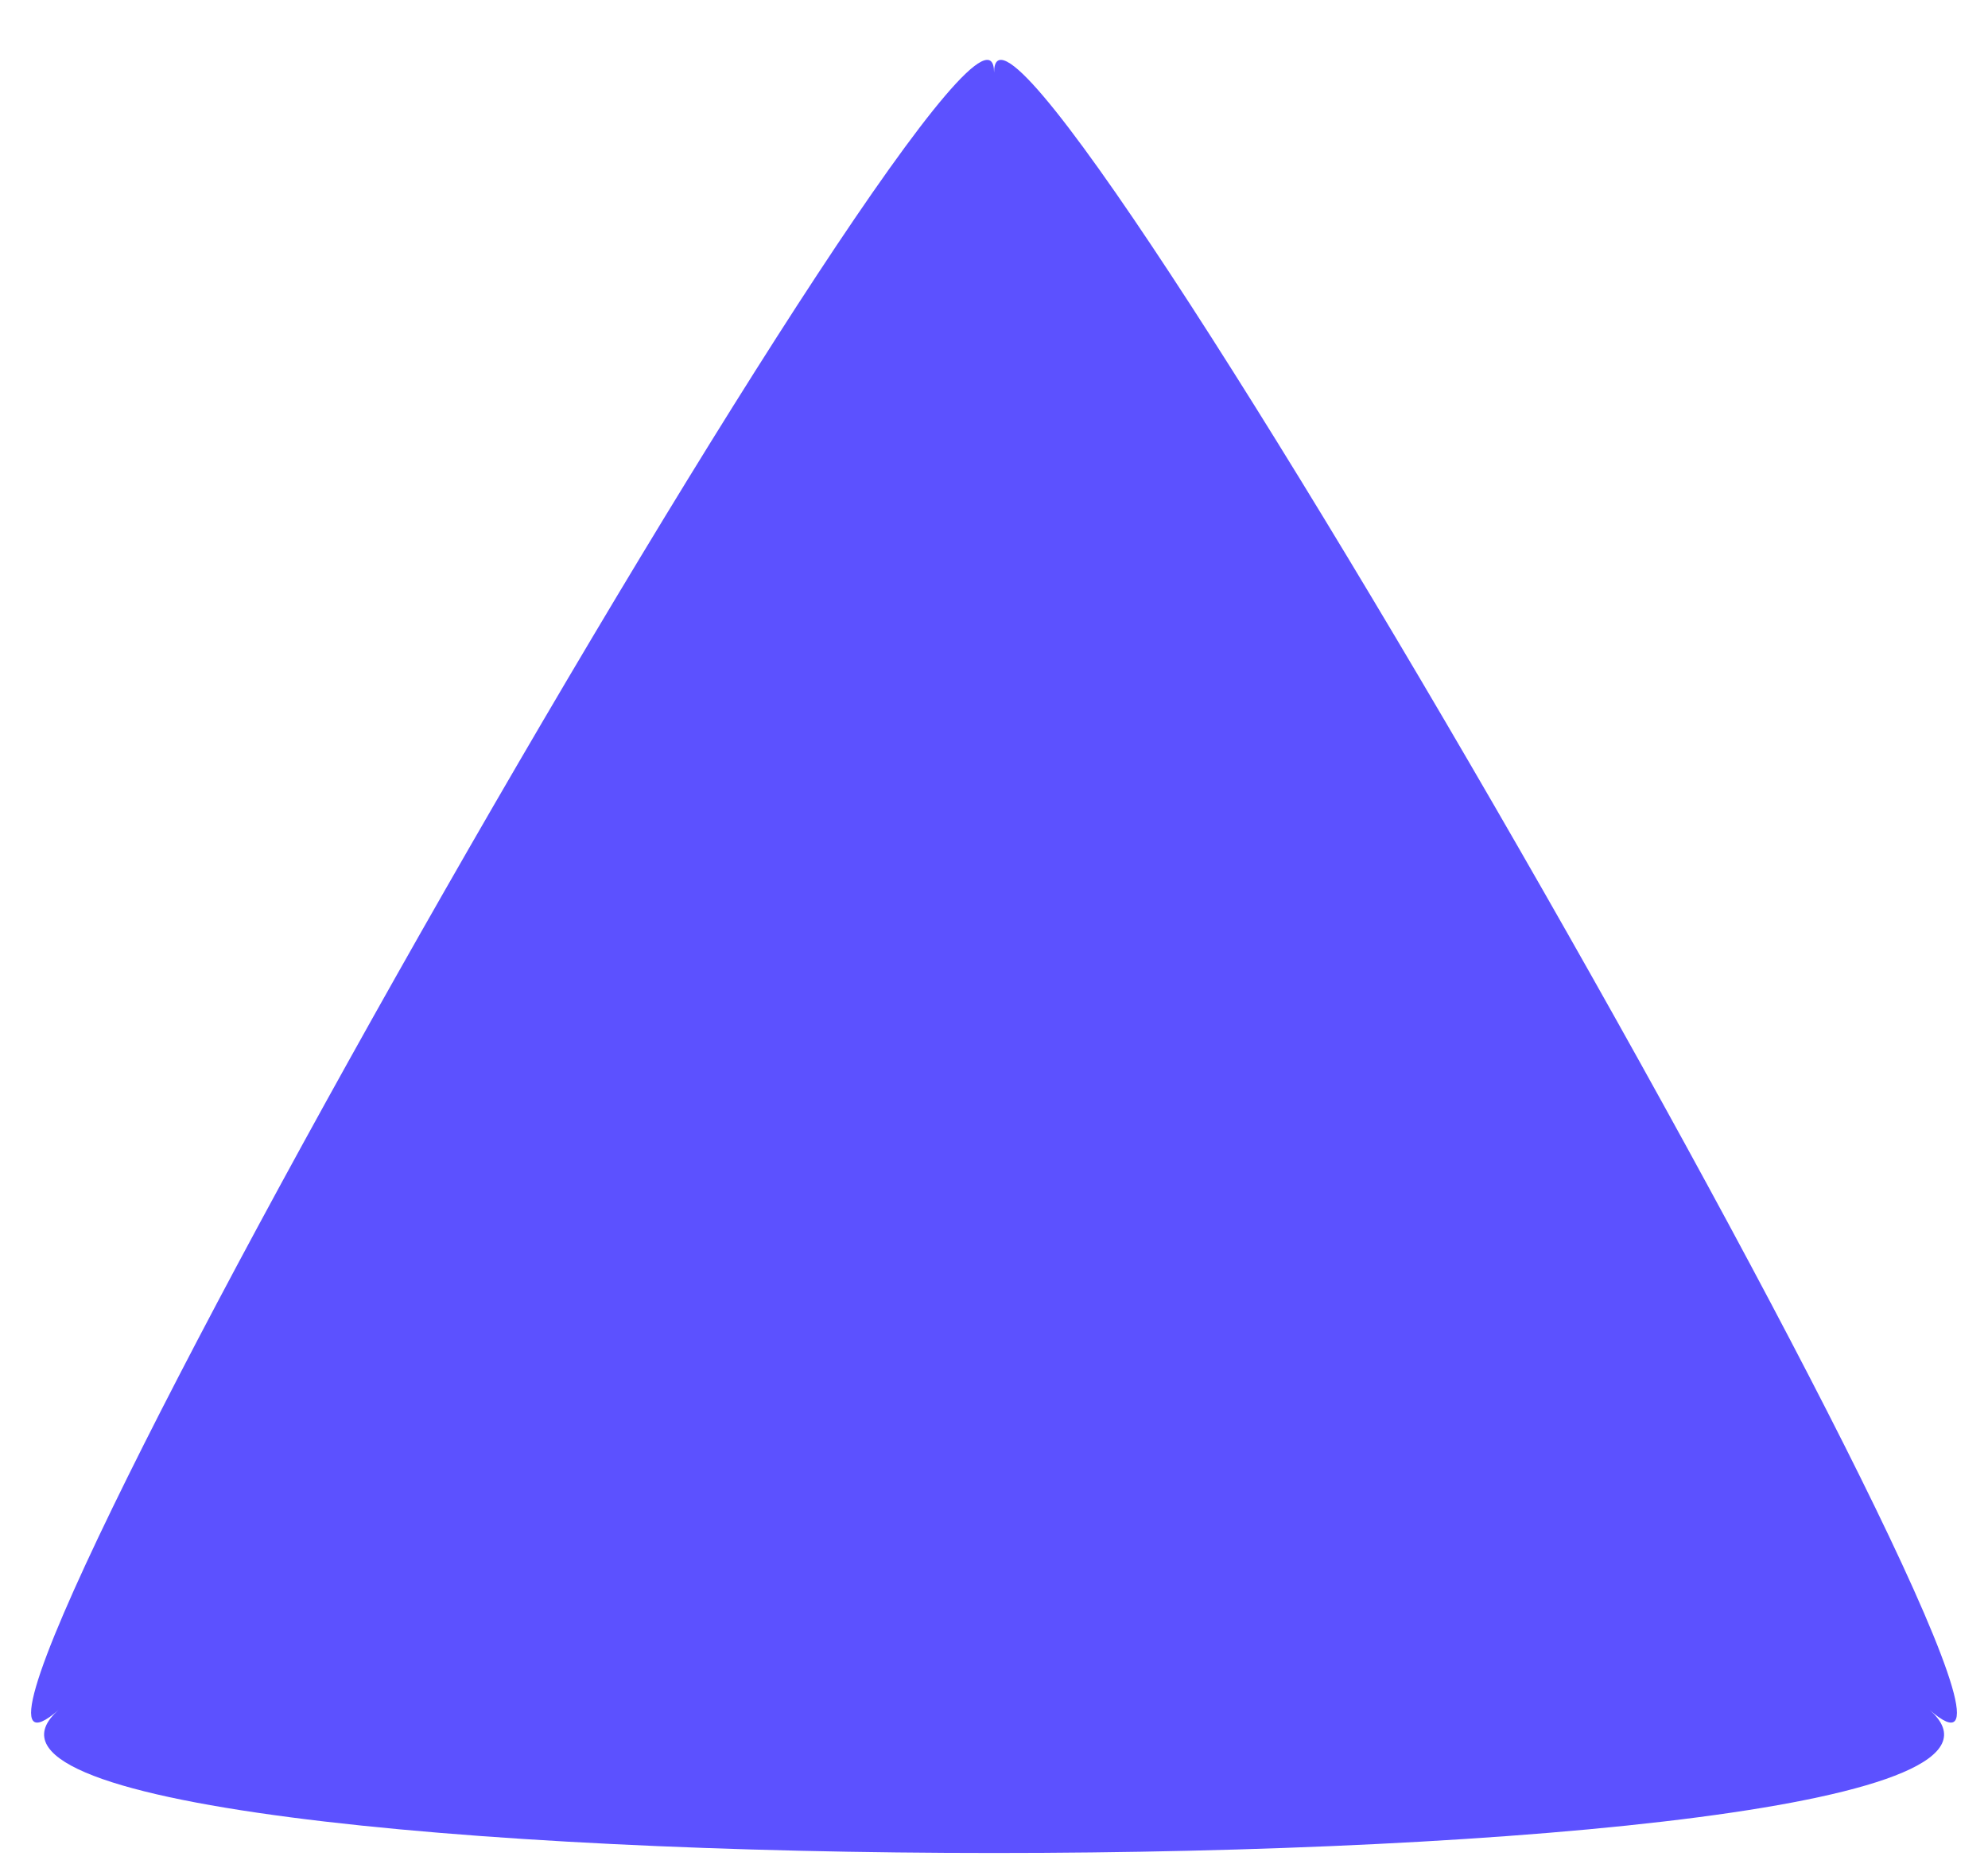
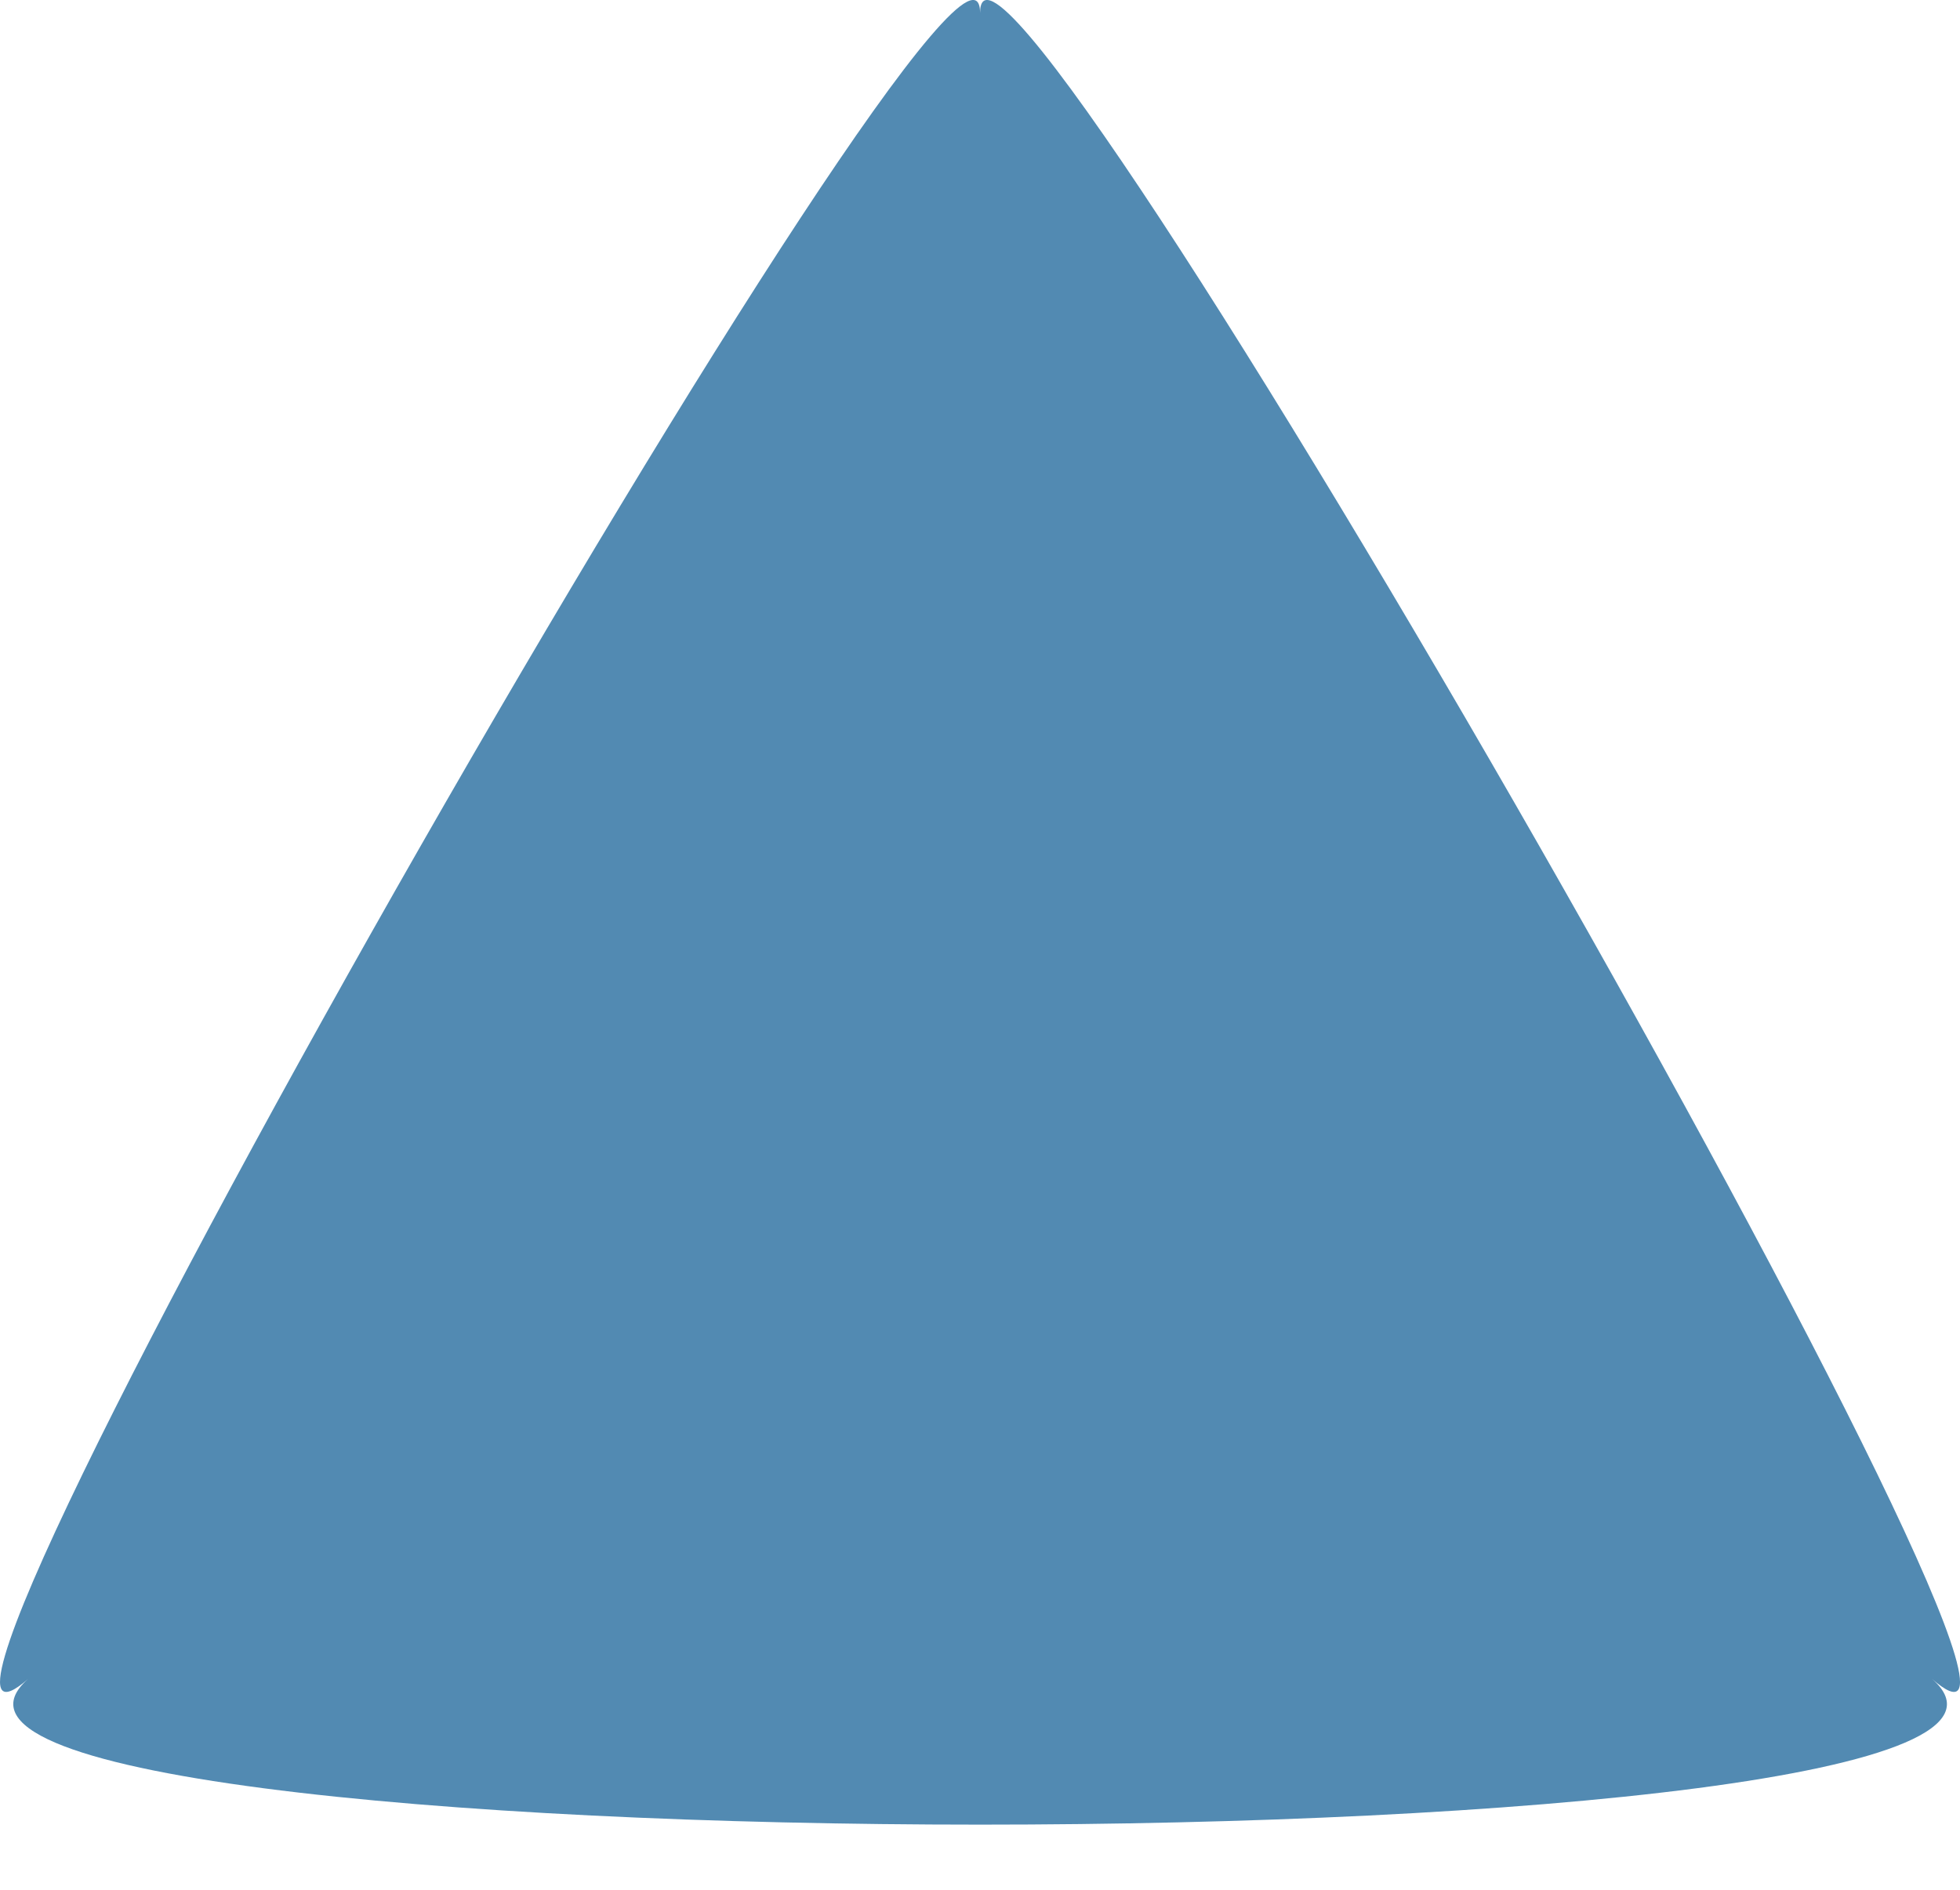
- <svg xmlns="http://www.w3.org/2000/svg" width="32" height="30" viewBox="0 0 32 30" fill="none">
-   <path d="M16.001 1.169C16.001 -1.903 -2.576 30.594 0.944 27.522C-2.564 30.594 34.566 30.594 31.059 27.522C34.566 30.594 16.001 -1.903 16.001 1.169Z" fill="#5C51FF" />
+ <svg xmlns="http://www.w3.org/2000/svg" width="28" height="27" viewBox="0 0 28 27" fill="none">
+   <path d="M14.001 0.185C14.001 -2.589 -2.778 26.763 0.401 23.988C-2.767 26.763 30.77 26.763 27.602 23.988C30.77 26.763 14.001 -2.589 14.001 0.185Z" fill="#528AB2" />
</svg>
